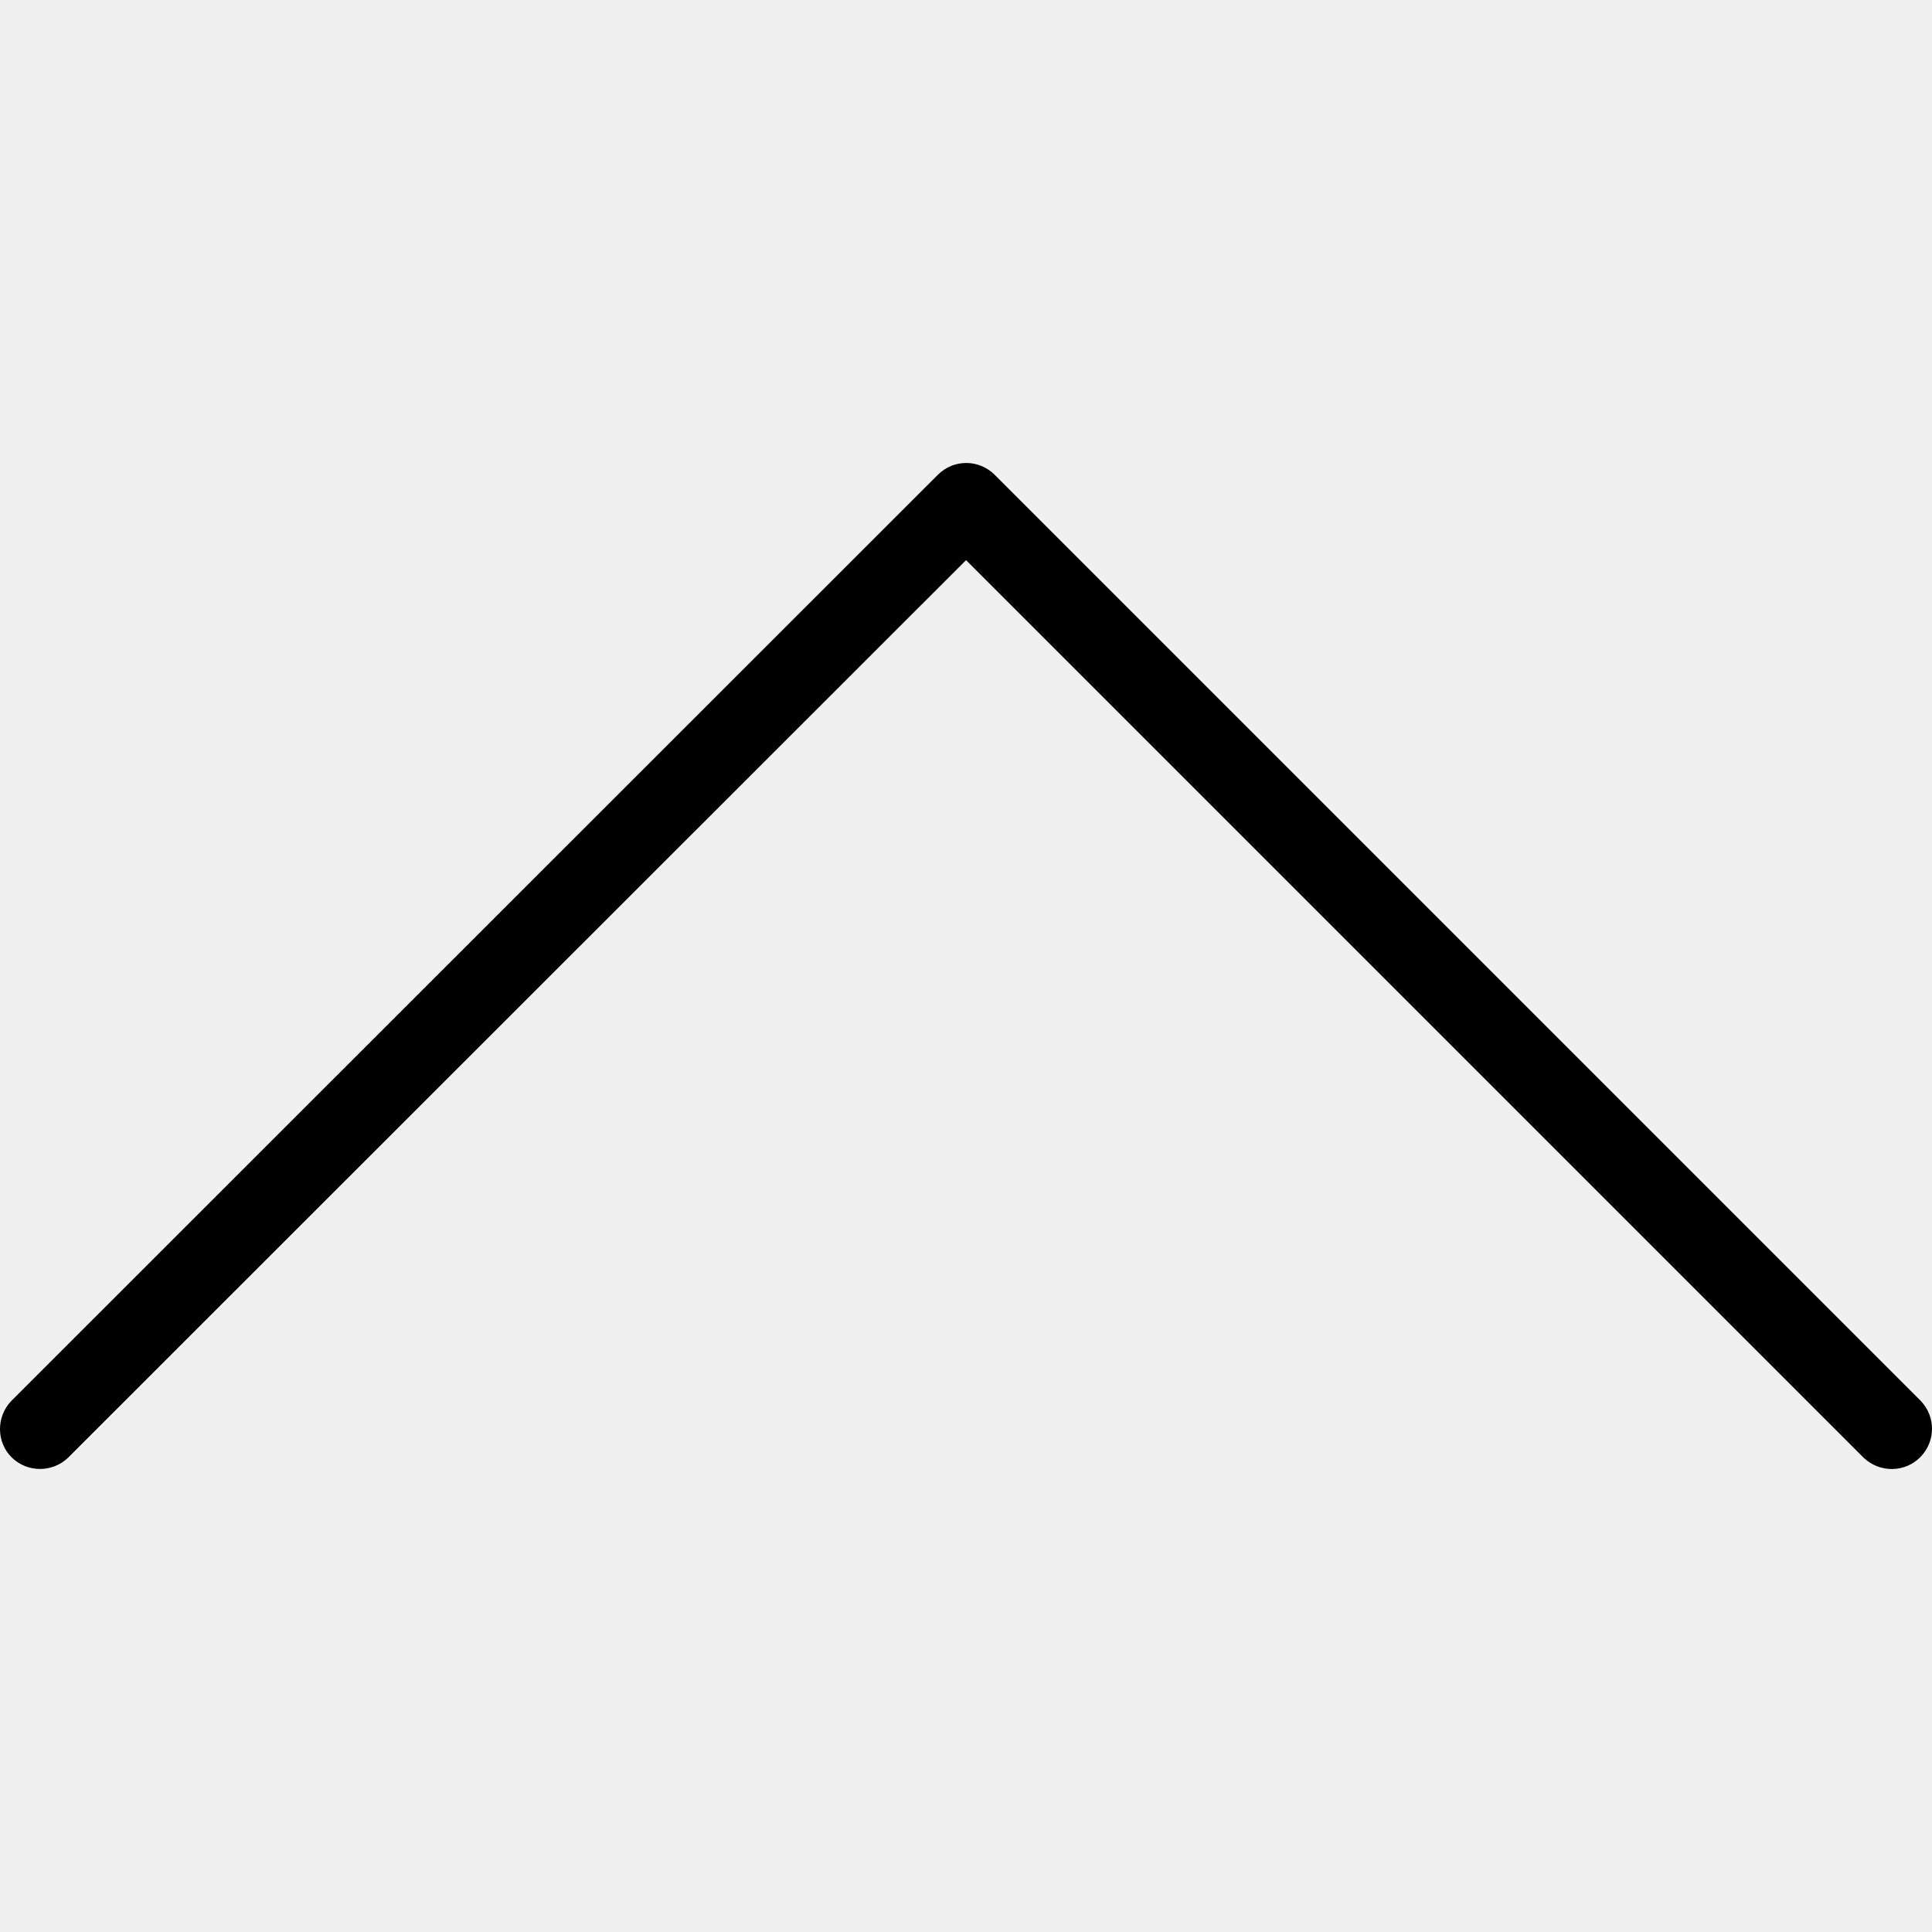
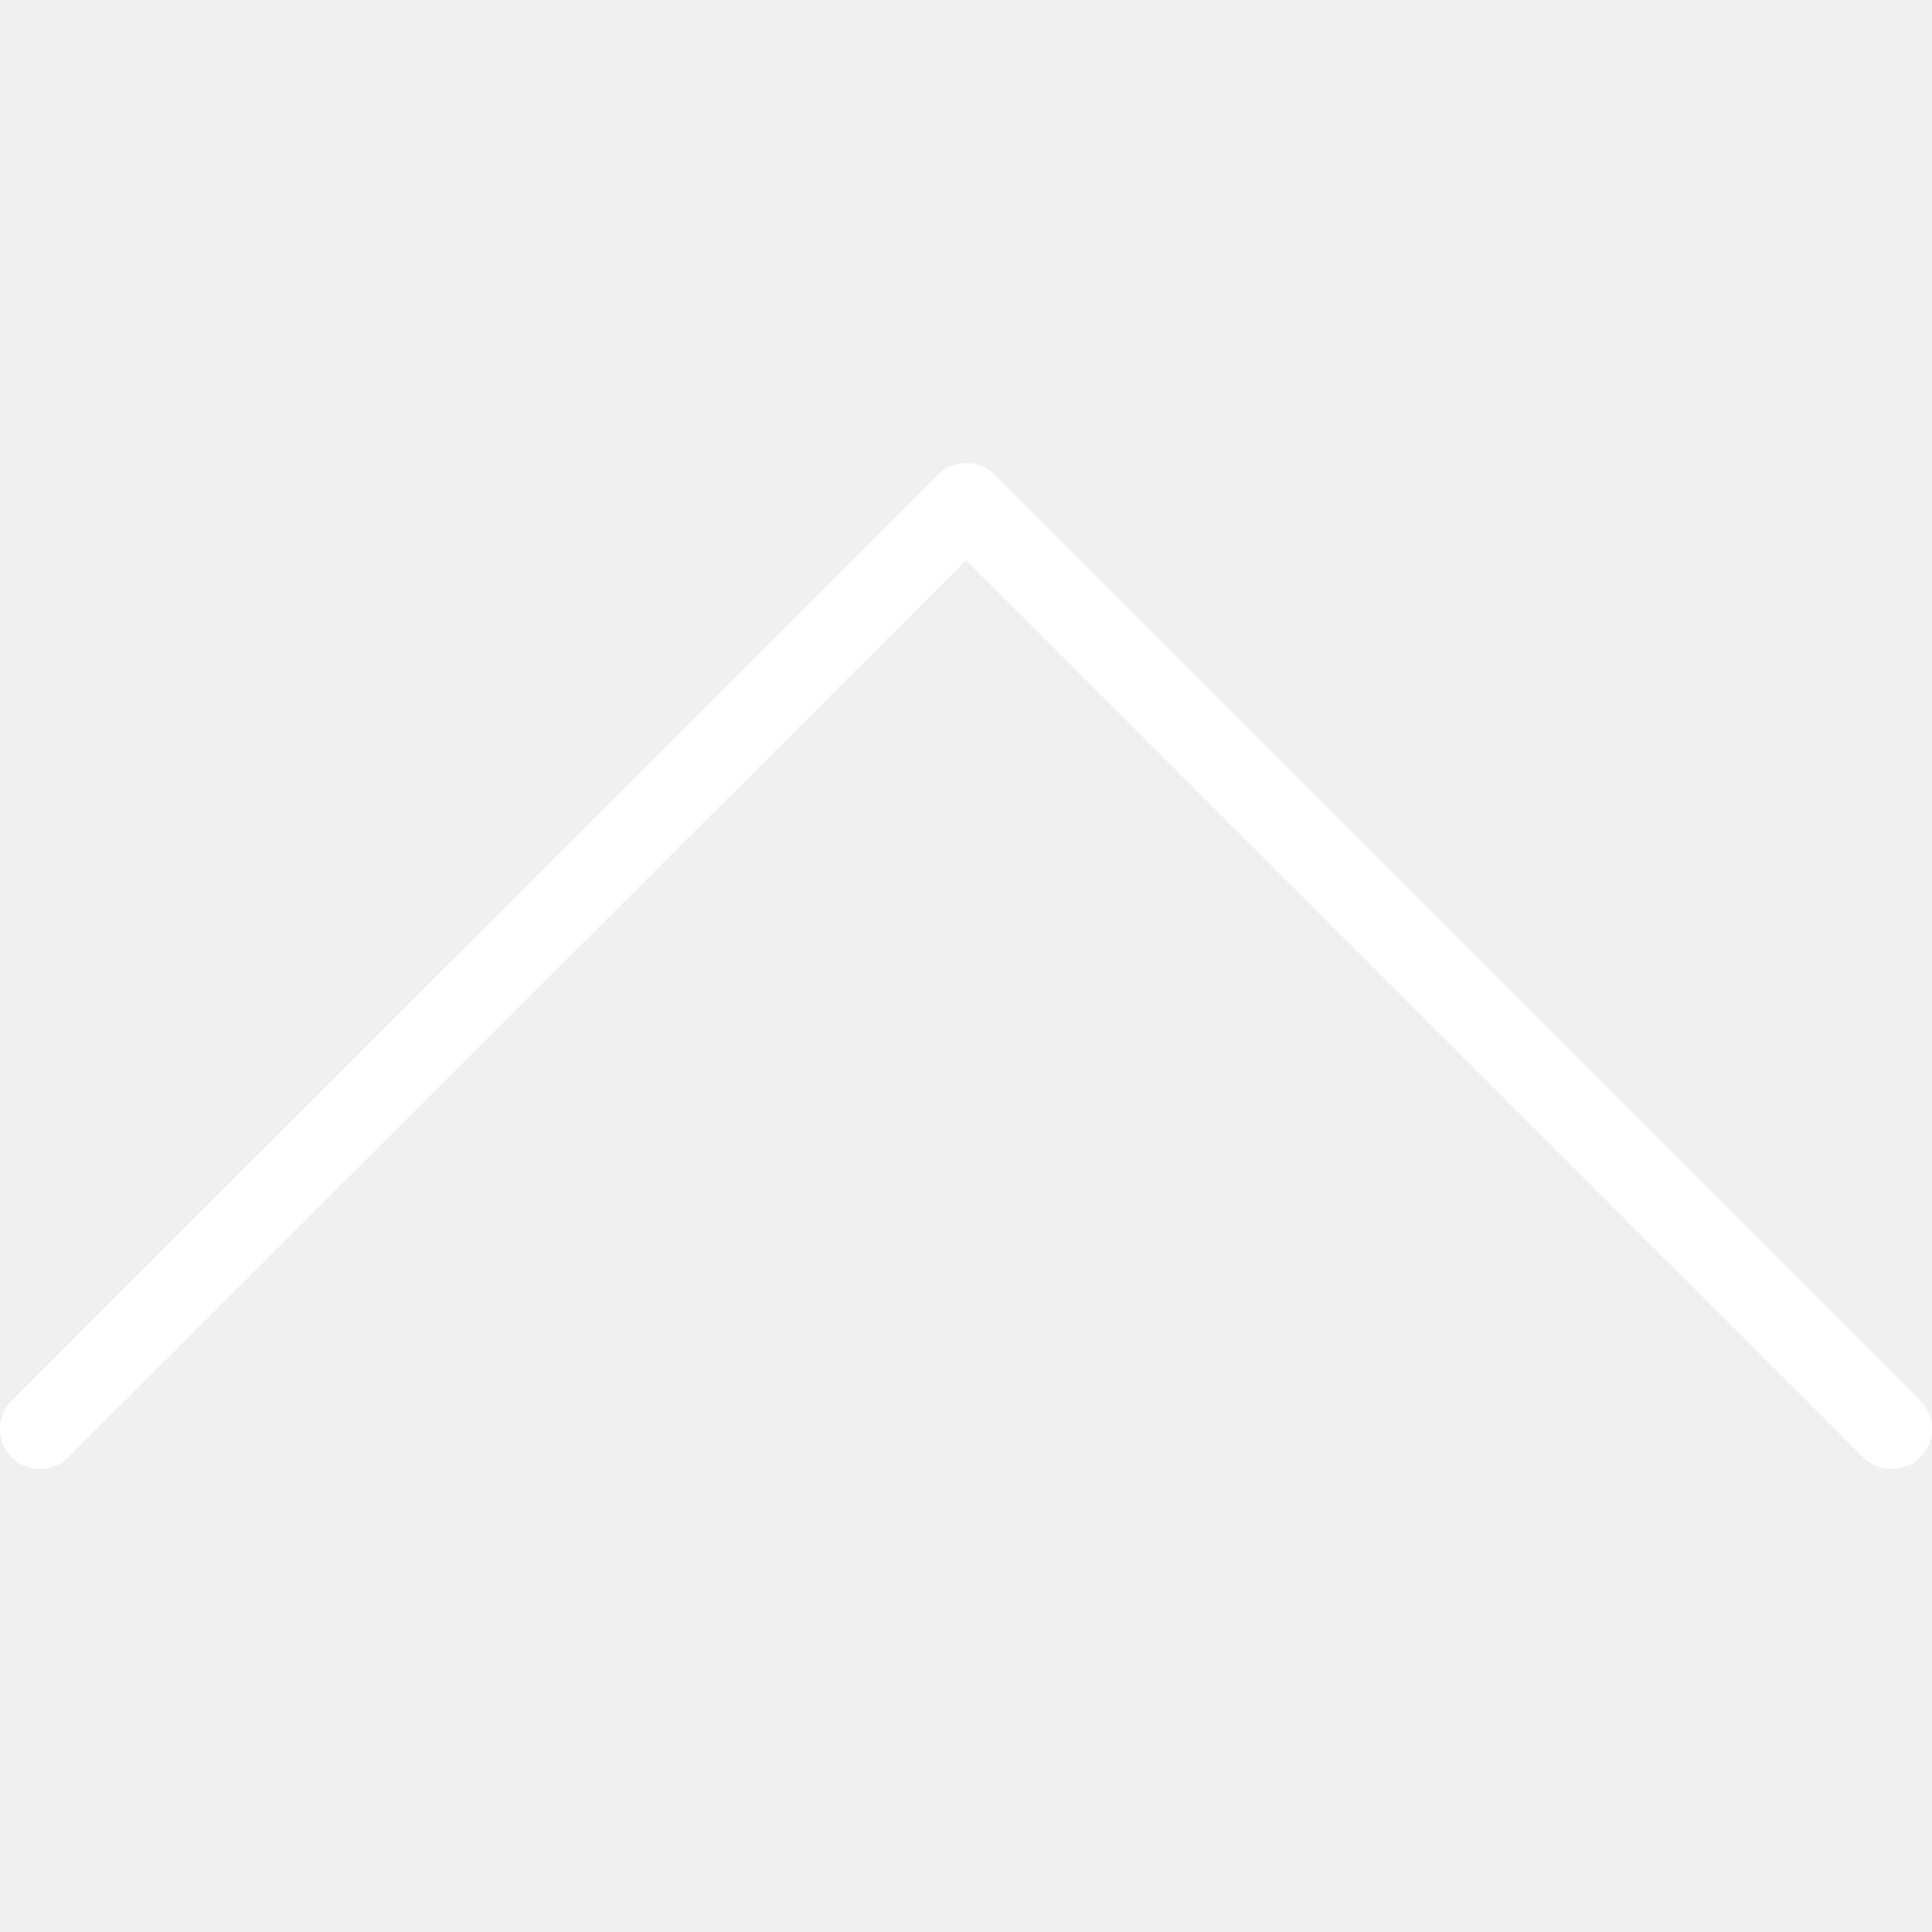
- <svg xmlns="http://www.w3.org/2000/svg" fill="#000000" height="800px" width="800px" version="1.1" id="Layer_1" viewBox="0 0 511.735 511.735" xml:space="preserve">
+ <svg xmlns="http://www.w3.org/2000/svg" fill="#fff" height="800px" width="800px" version="1.1" id="Layer_1" viewBox="0 0 511.735 511.735" xml:space="preserve">
  <g>
    <g>
      <path d="M508.788,371.087L263.455,125.753c-4.16-4.16-10.88-4.16-15.04,0L2.975,371.087c-4.053,4.267-3.947,10.987,0.213,15.04    c4.16,3.947,10.667,3.947,14.827,0l237.867-237.76l237.76,237.76c4.267,4.053,10.987,3.947,15.04-0.213    C512.734,381.753,512.734,375.247,508.788,371.087z" />
    </g>
  </g>
</svg>
